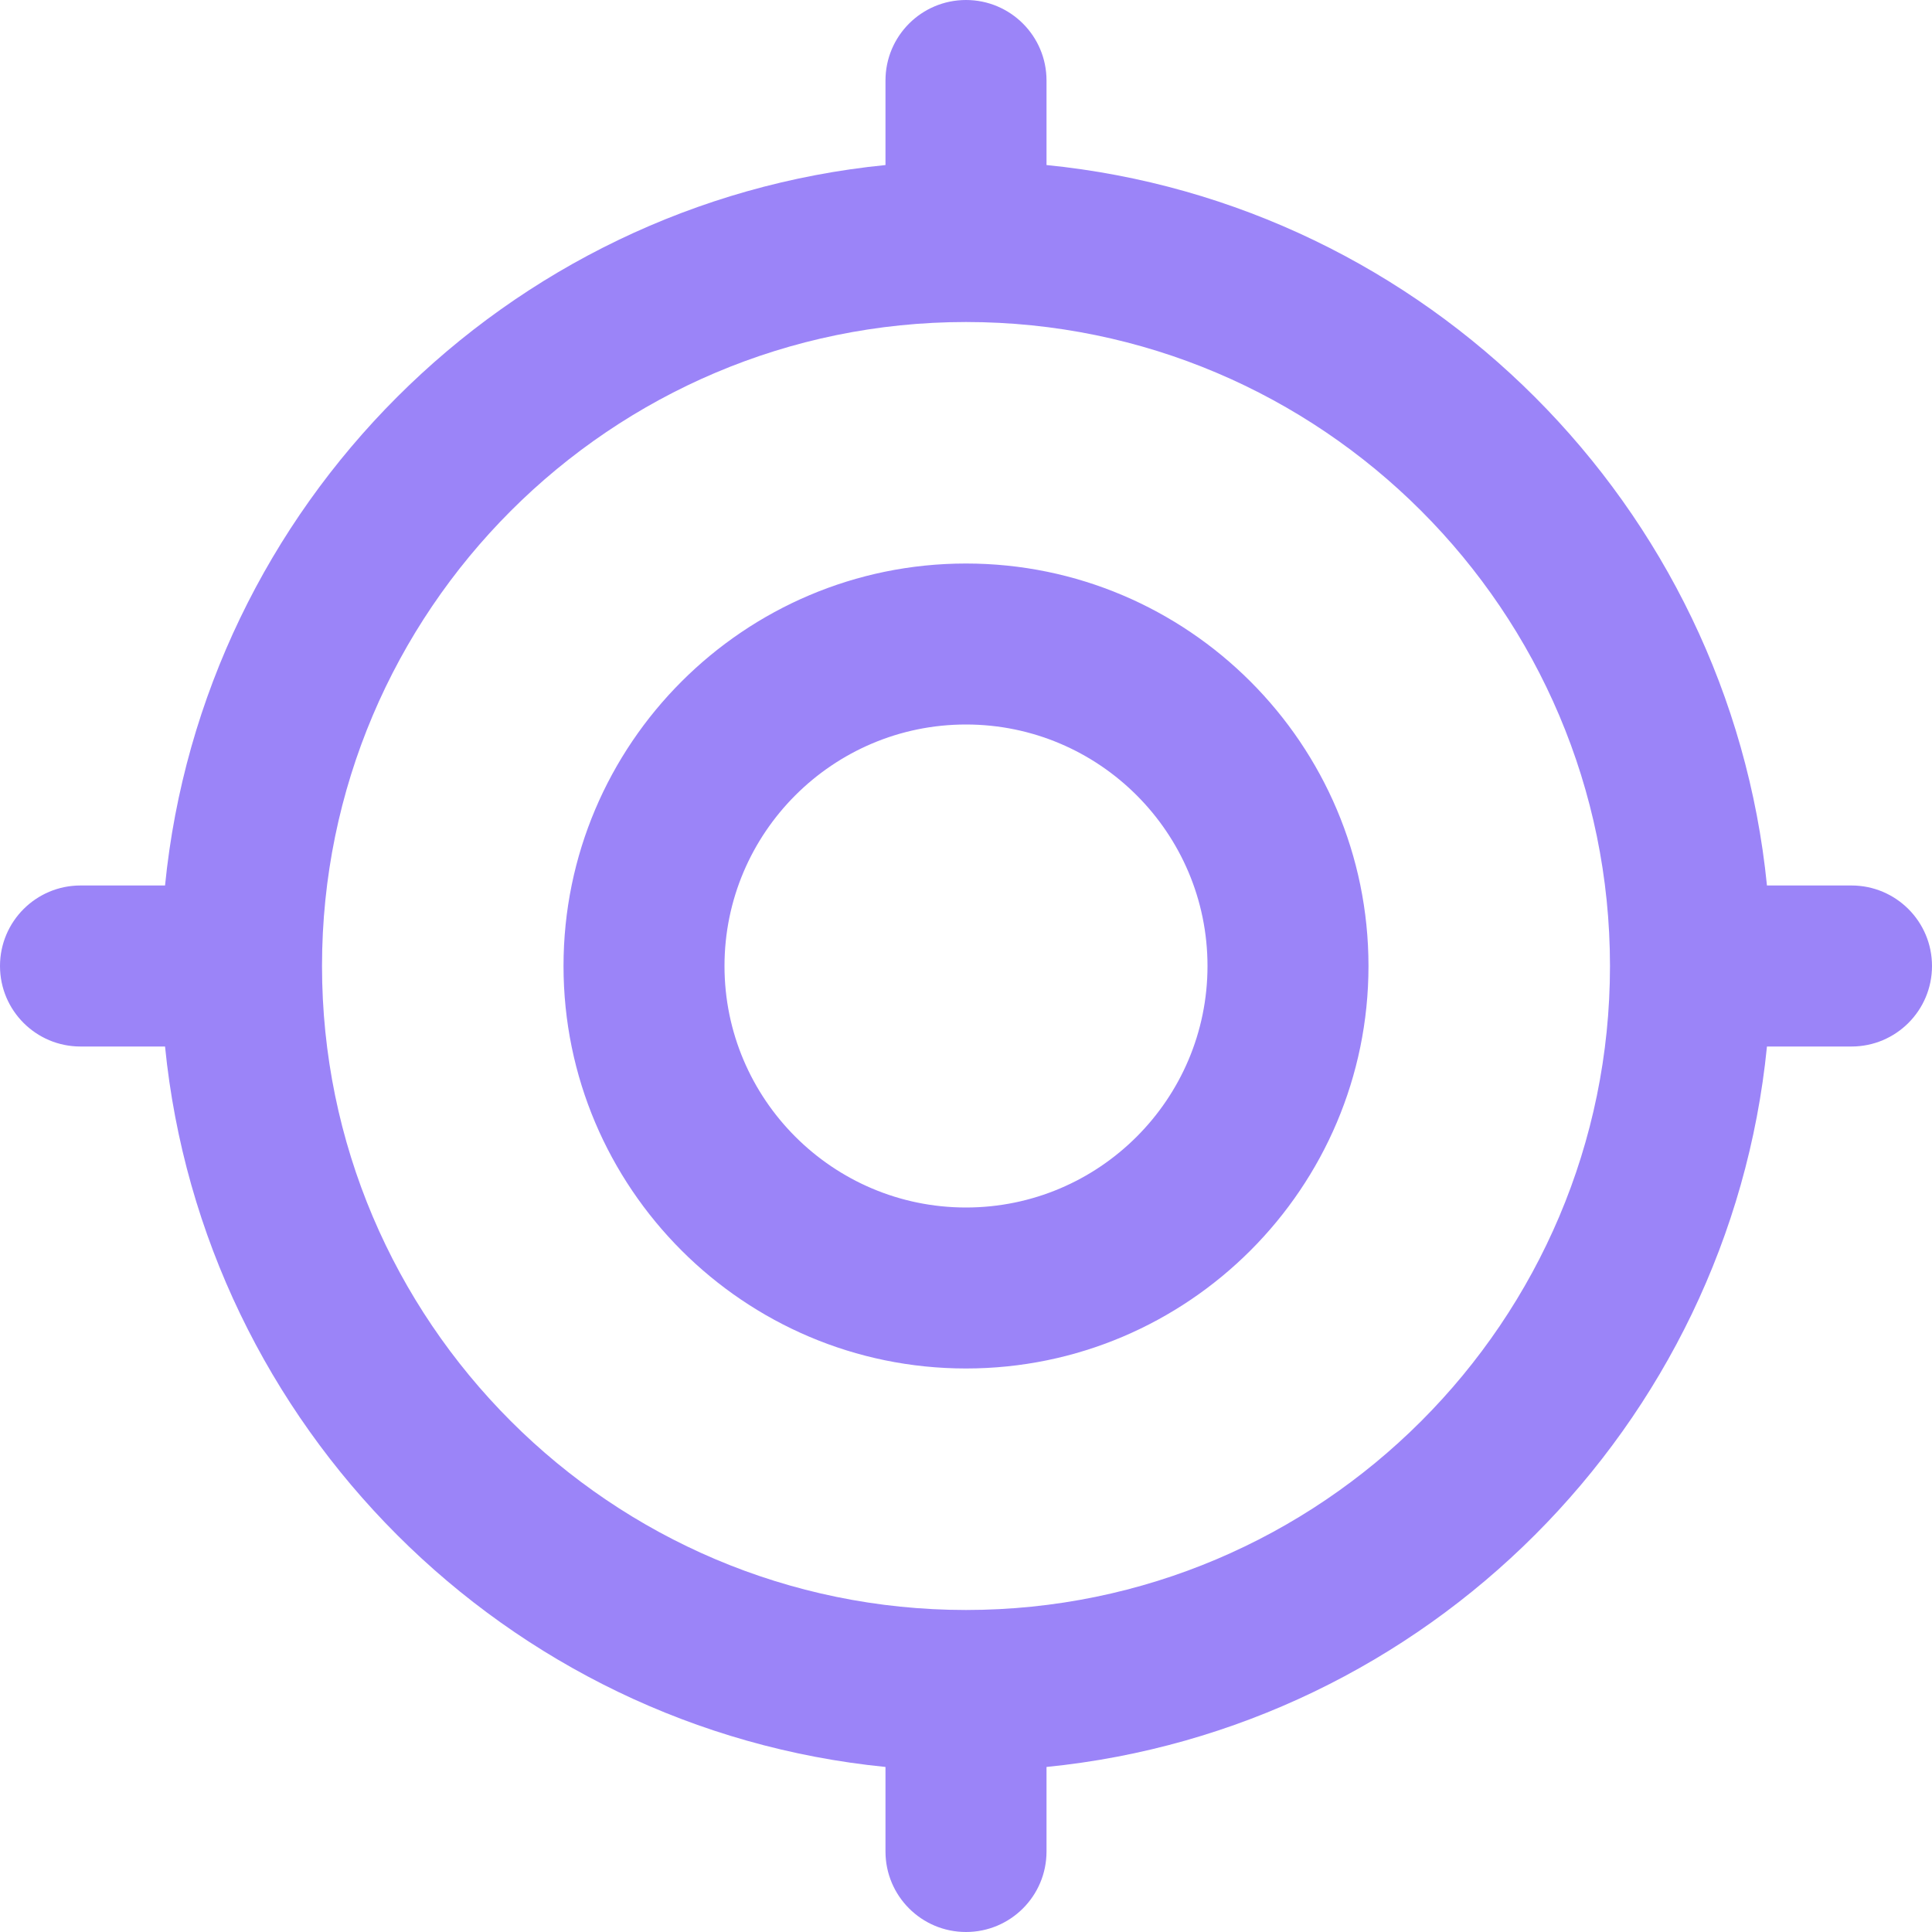
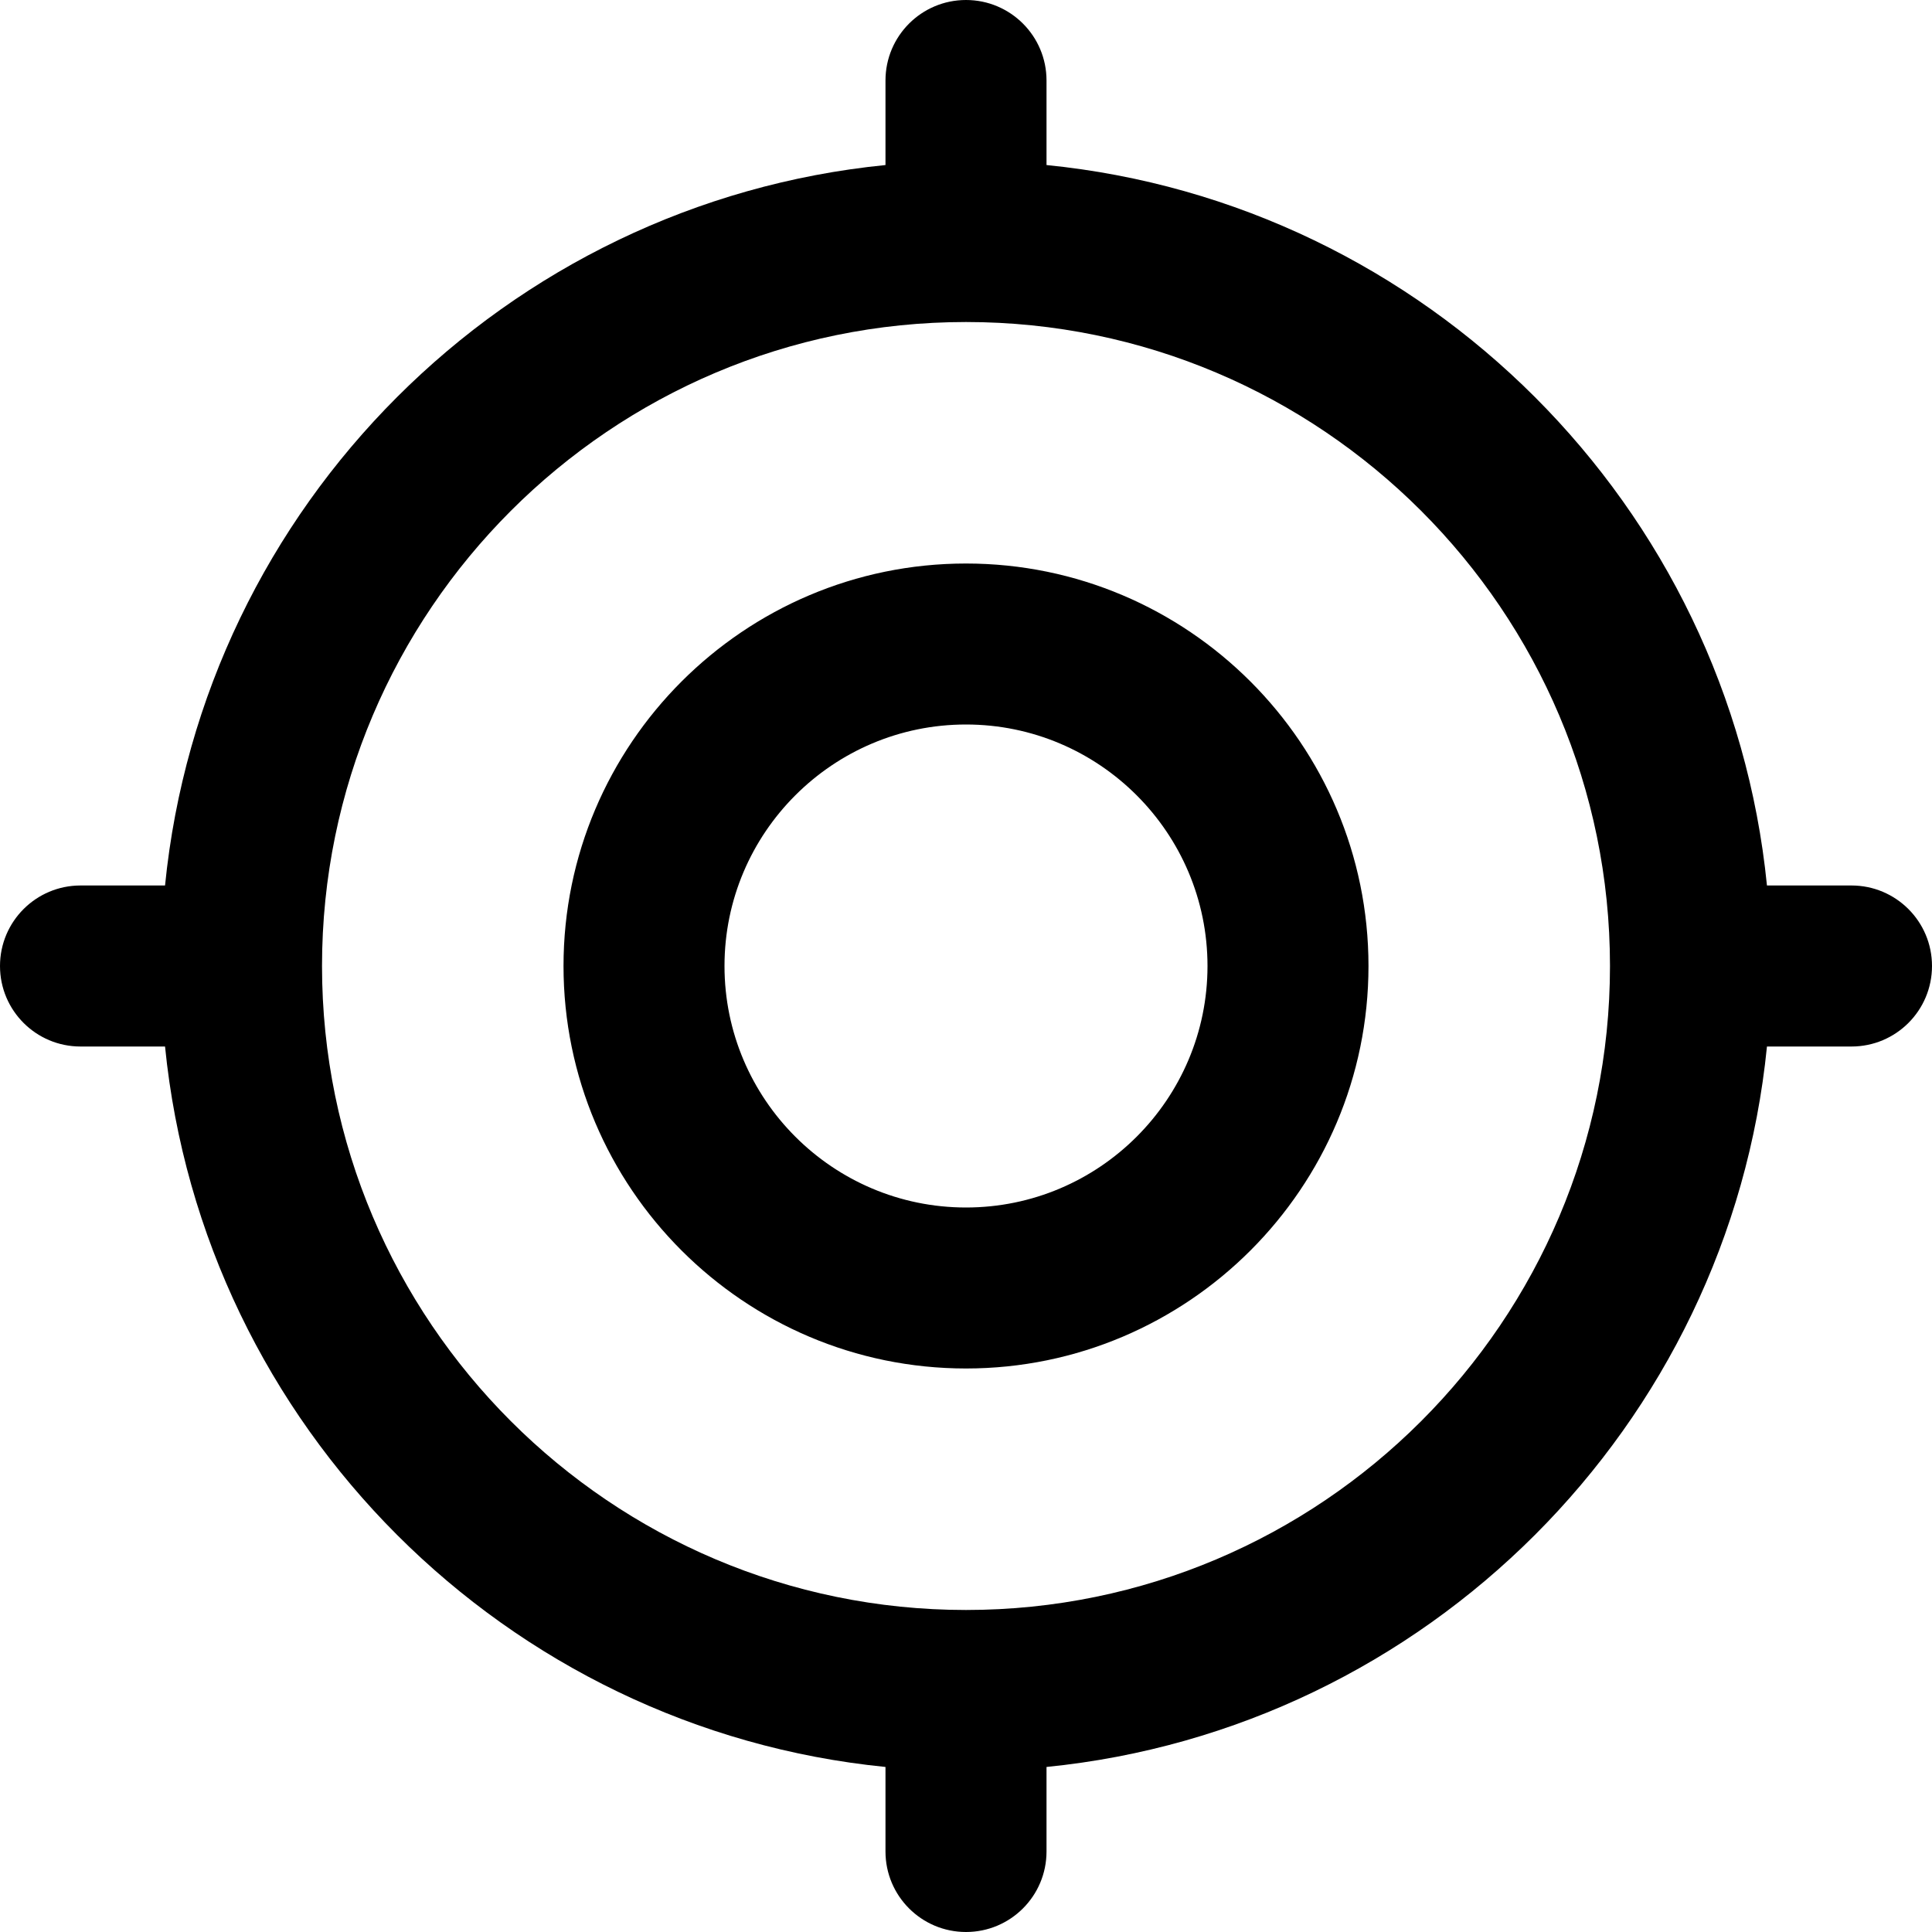
<svg xmlns="http://www.w3.org/2000/svg" width="#f00" height="#ff0" viewBox="0 0 40 40" fill="none">
-   <path d="M20 11.667C15.405 11.667 11.667 15.405 11.667 20C11.667 24.595 15.405 28.333 20 28.333C24.595 28.333 28.333 24.595 28.333 20C28.333 15.405 24.595 11.667 20 11.667ZM20 25C17.243 25 15 22.757 15 20C15 17.243 17.243 15 20 15C22.757 15 25 17.243 25 20C25 22.757 22.757 25 20 25ZM38.333 18.333H36.583C35.798 10.472 29.528 4.2 21.667 3.417V1.667C21.667 0.745 20.92 0 20 0C19.08 0 18.333 0.745 18.333 1.667V3.417C10.472 4.2 4.2 10.472 3.417 18.333H1.667C0.747 18.333 0 19.078 0 20C0 20.922 0.747 21.667 1.667 21.667H3.417C4.202 29.528 10.472 35.8 18.333 36.583V38.333C18.333 39.255 19.08 40 20 40C20.92 40 21.667 39.255 21.667 38.333V36.583C29.528 35.798 35.8 29.528 36.583 21.667H38.333C39.253 21.667 40 20.922 40 20C40 19.078 39.253 18.333 38.333 18.333ZM20 33.333C12.648 33.333 6.667 27.352 6.667 20C6.667 12.648 12.648 6.667 20 6.667C27.352 6.667 33.333 12.648 33.333 20C33.333 27.352 27.352 33.333 20 33.333Z" fill="#9B84F8" />
+   <path d="M20 11.667C15.405 11.667 11.667 15.405 11.667 20C11.667 24.595 15.405 28.333 20 28.333C24.595 28.333 28.333 24.595 28.333 20C28.333 15.405 24.595 11.667 20 11.667ZM20 25C17.243 25 15 22.757 15 20C15 17.243 17.243 15 20 15C22.757 15 25 17.243 25 20C25 22.757 22.757 25 20 25ZM38.333 18.333H36.583C35.798 10.472 29.528 4.2 21.667 3.417V1.667C21.667 0.745 20.92 0 20 0C19.08 0 18.333 0.745 18.333 1.667V3.417C10.472 4.2 4.2 10.472 3.417 18.333H1.667C0.747 18.333 0 19.078 0 20C0 20.922 0.747 21.667 1.667 21.667H3.417C4.202 29.528 10.472 35.8 18.333 36.583V38.333C18.333 39.255 19.08 40 20 40C20.92 40 21.667 39.255 21.667 38.333V36.583C29.528 35.798 35.8 29.528 36.583 21.667H38.333C39.253 21.667 40 20.922 40 20C40 19.078 39.253 18.333 38.333 18.333ZM20 33.333C12.648 33.333 6.667 27.352 6.667 20C6.667 12.648 12.648 6.667 20 6.667C27.352 6.667 33.333 12.648 33.333 20C33.333 27.352 27.352 33.333 20 33.333Z" fill="#000" />
</svg>
